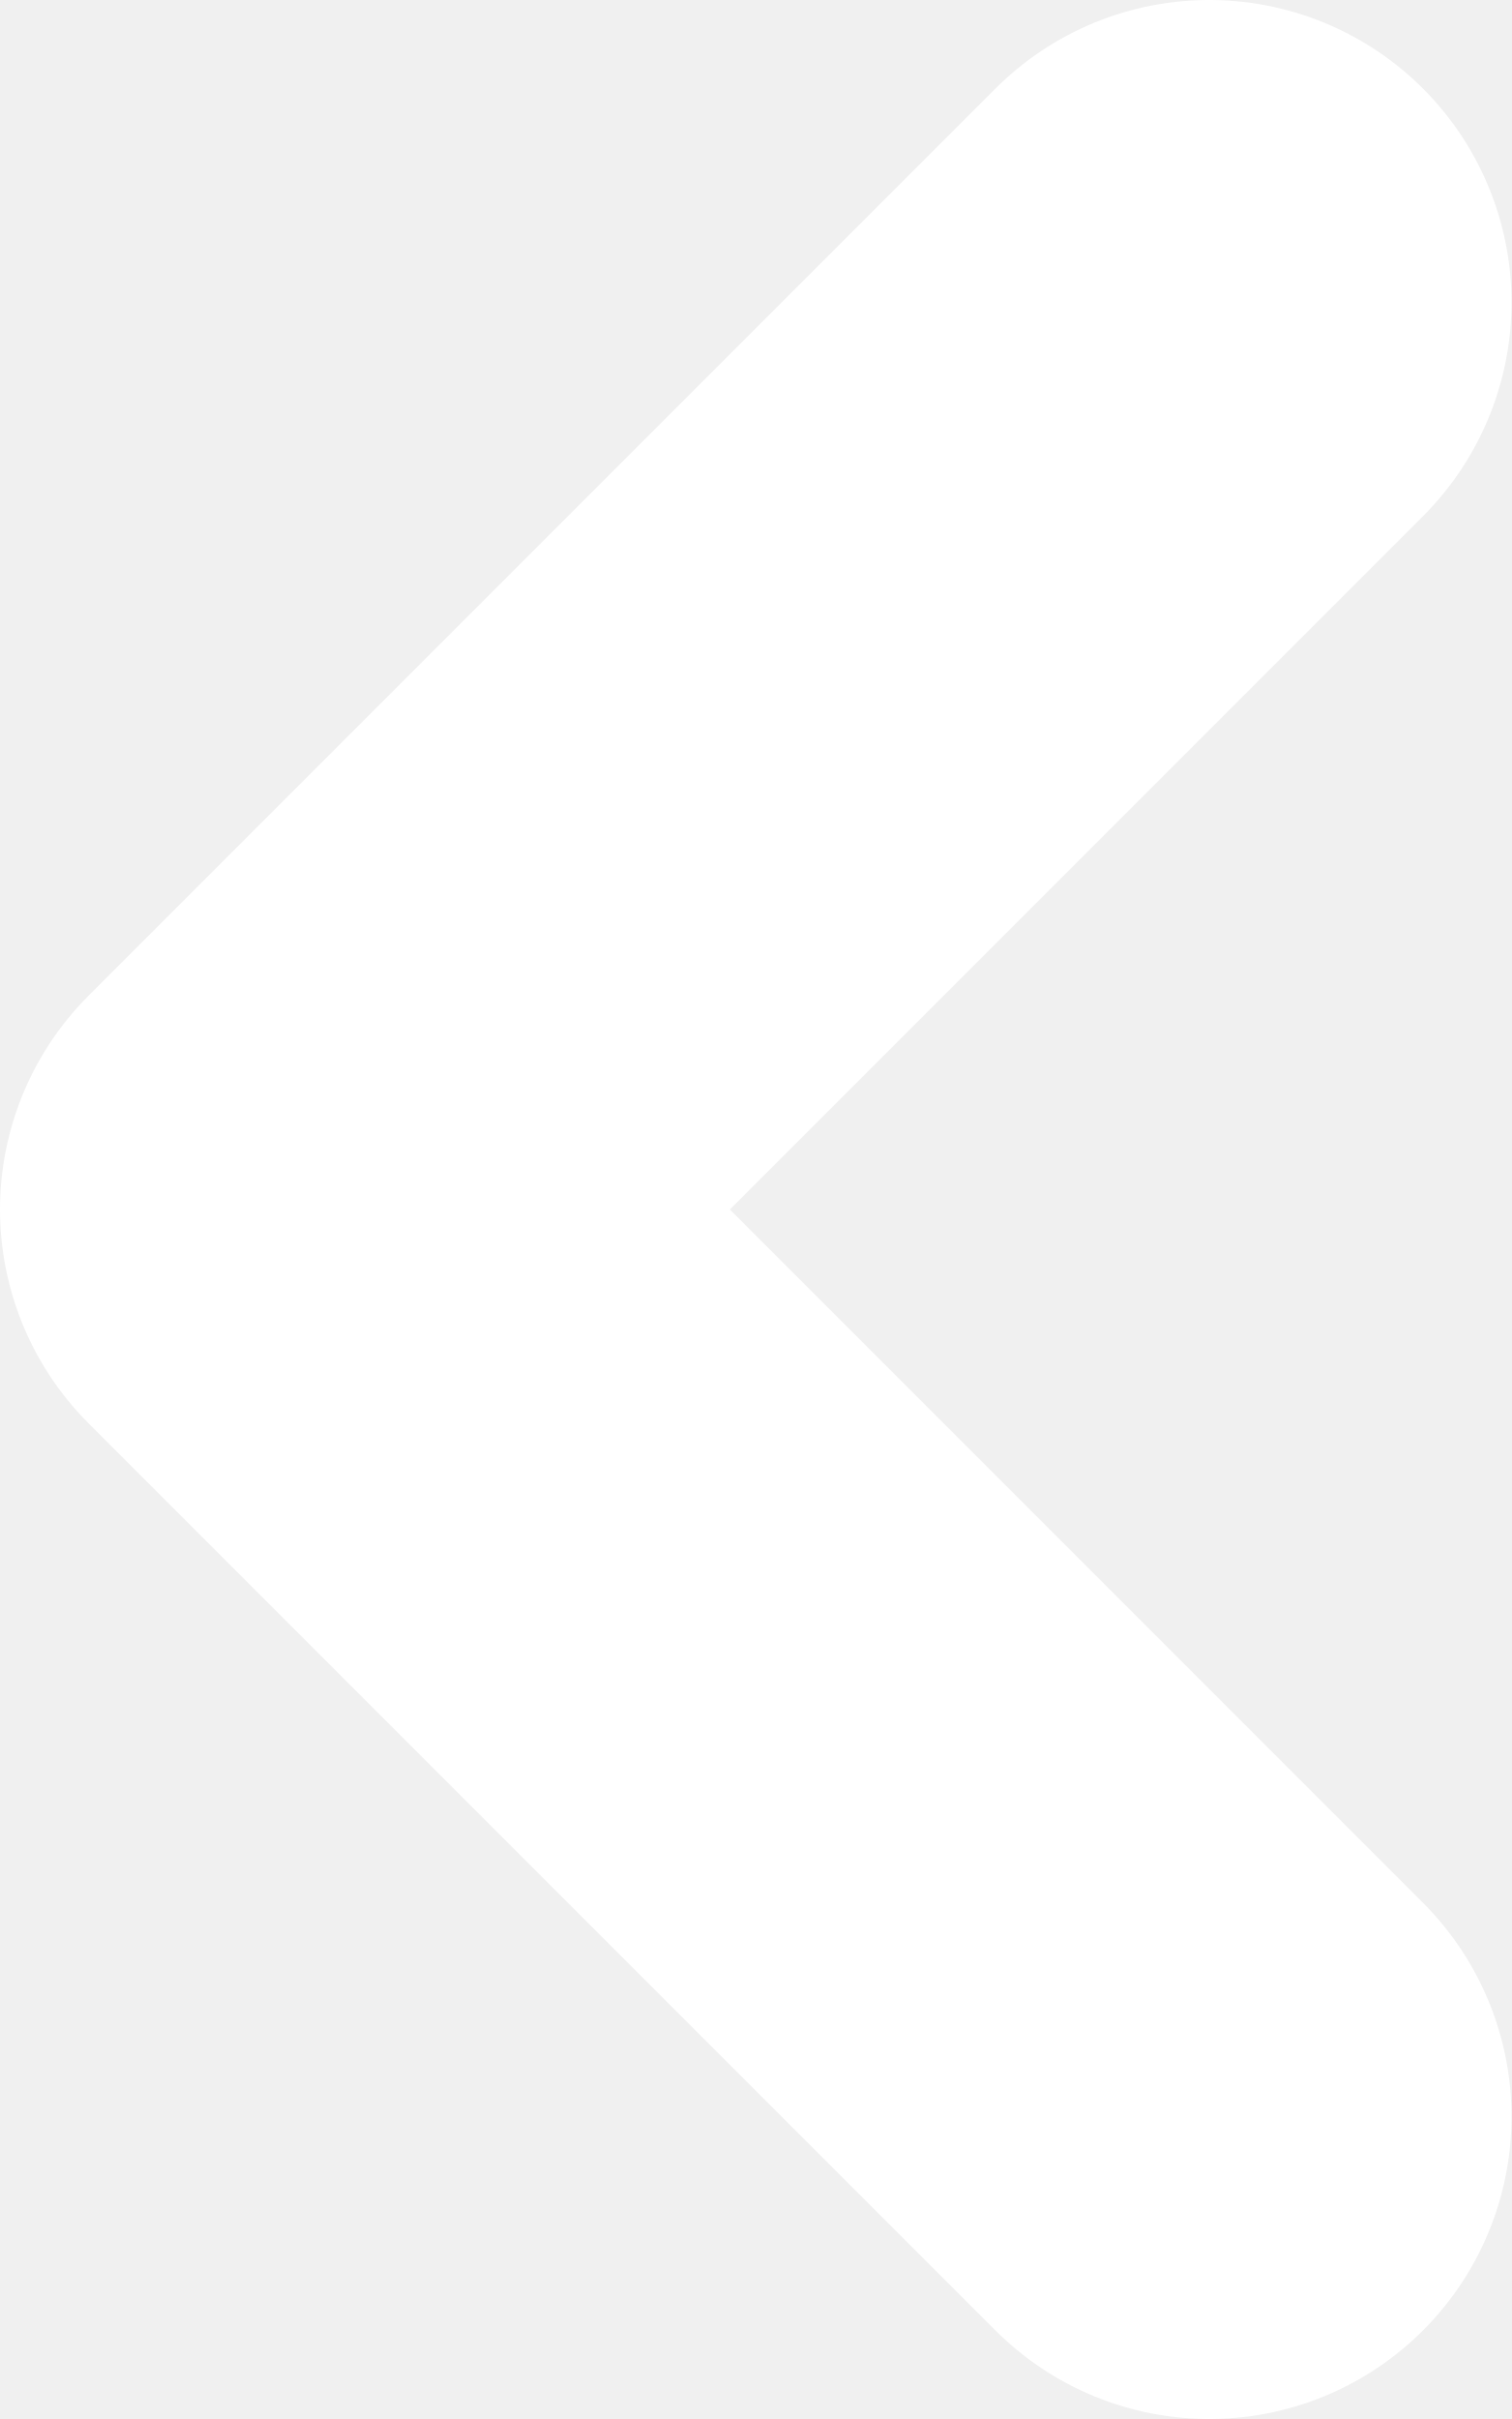
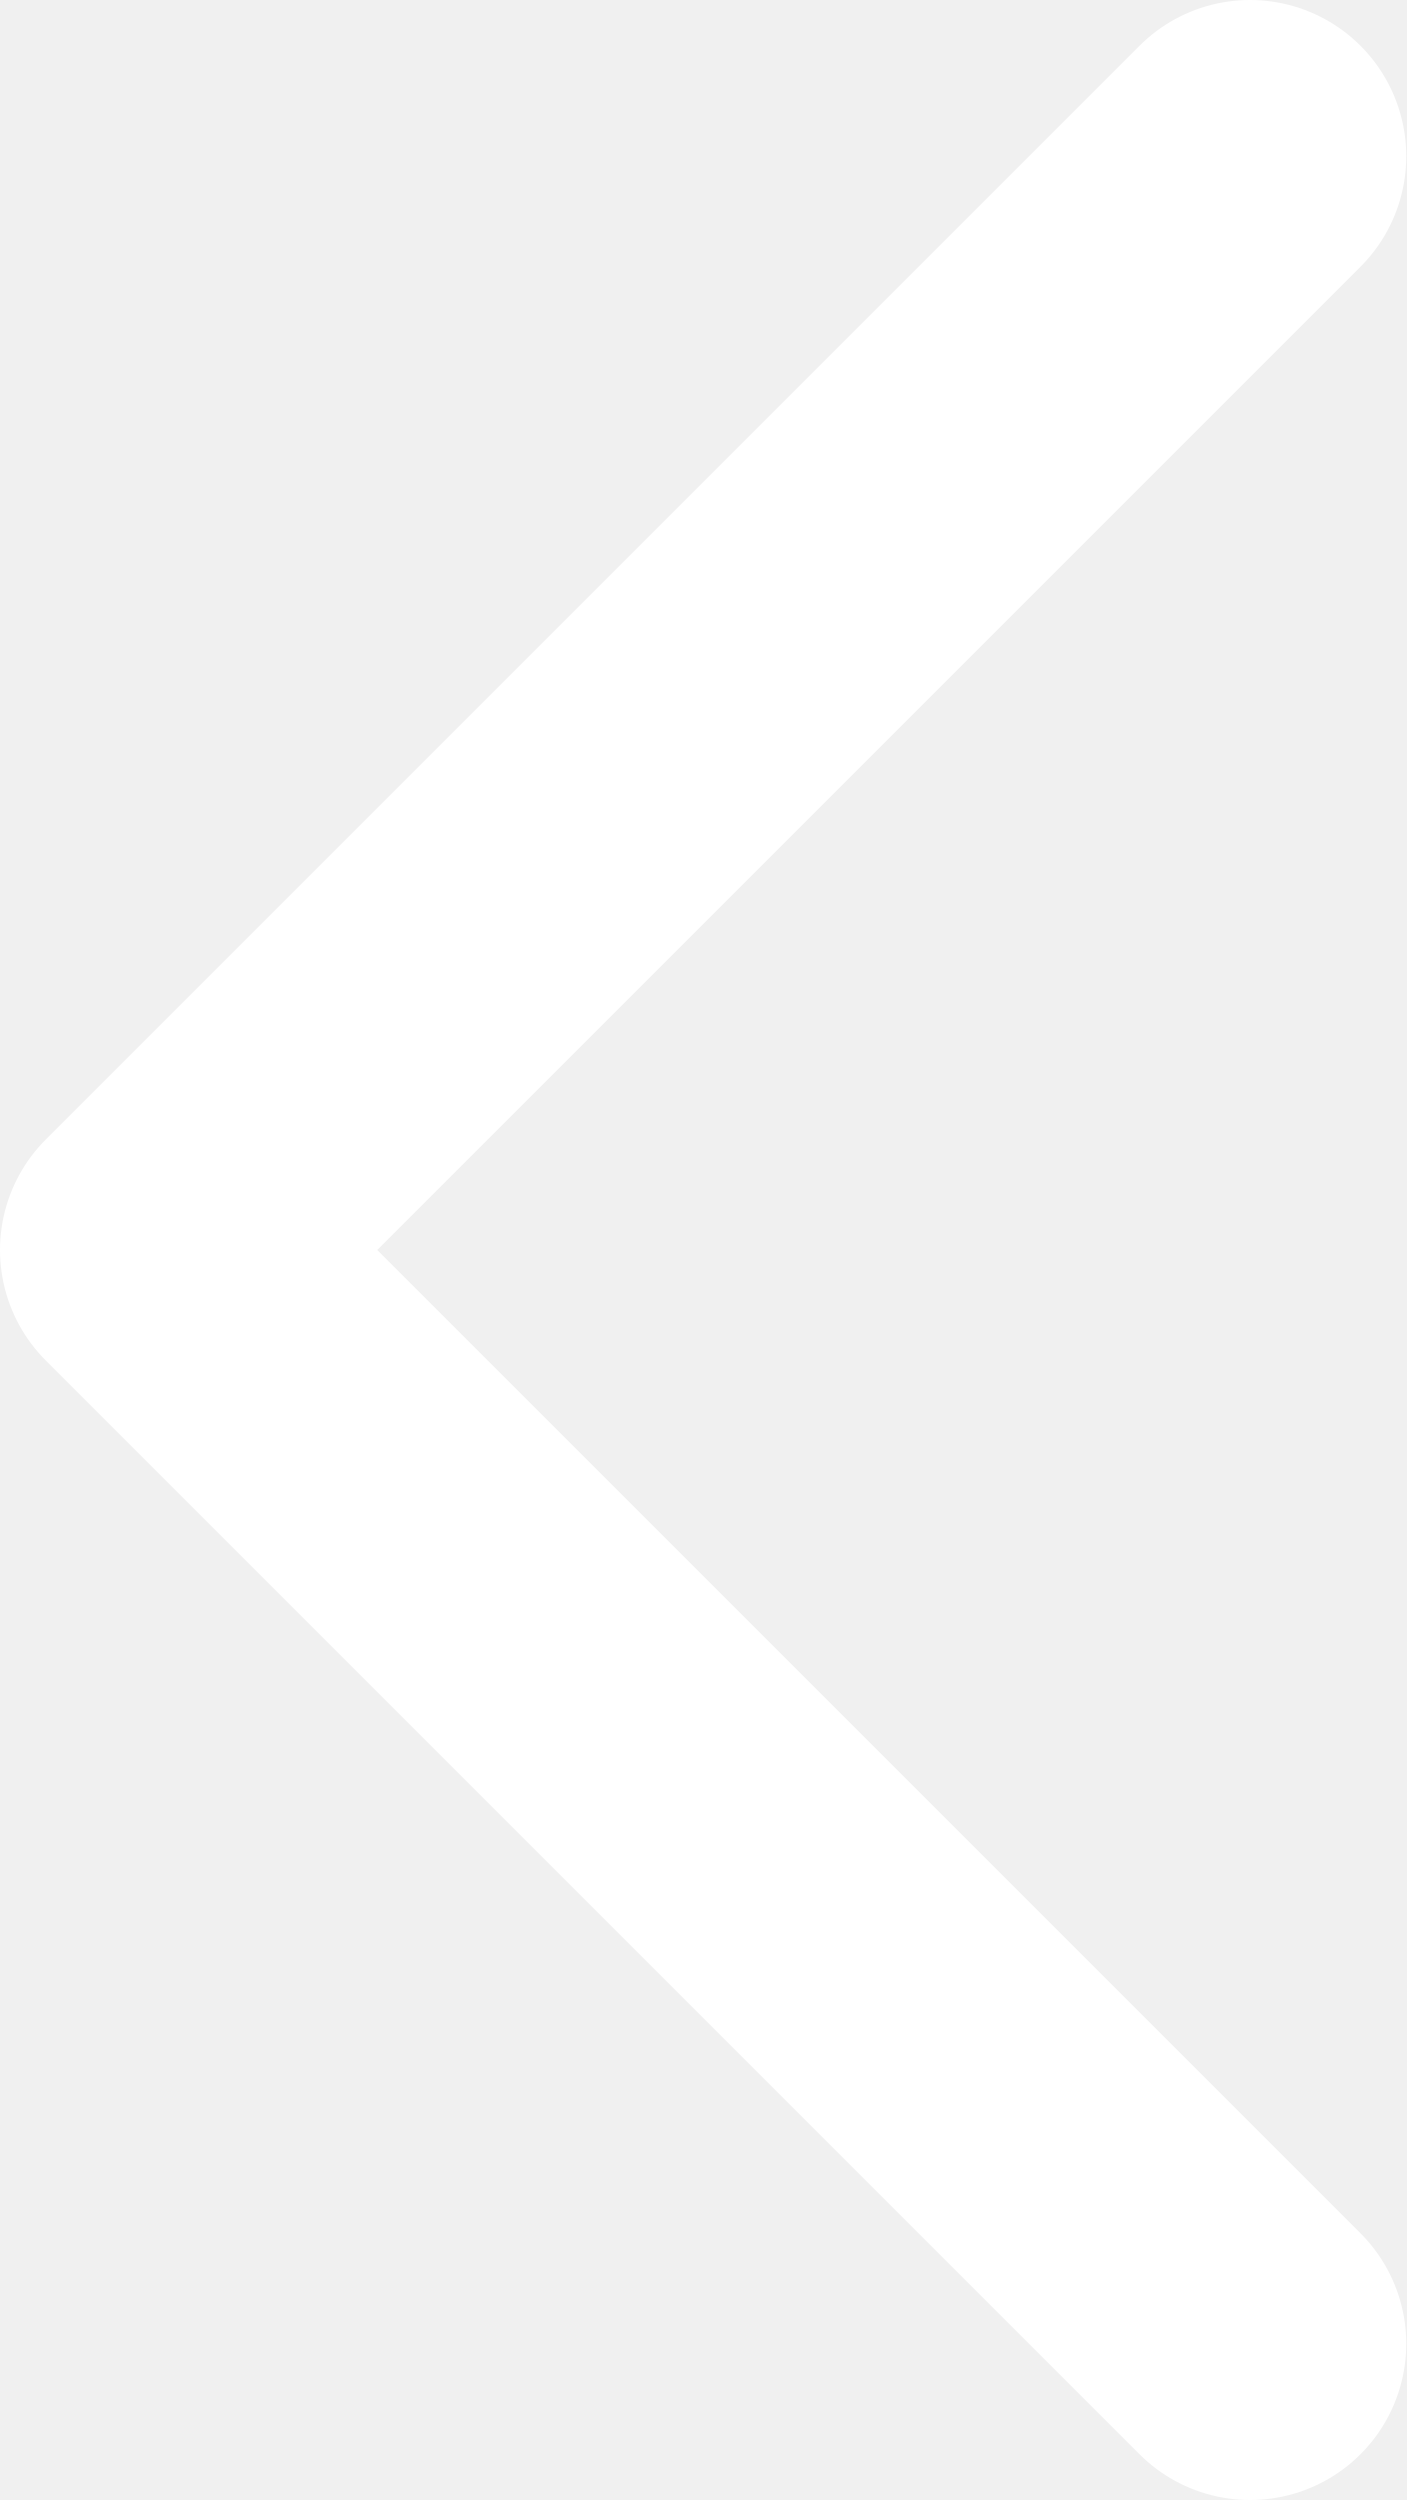
- <svg xmlns="http://www.w3.org/2000/svg" width="5" height="8" viewBox="0 0 5 8" fill="none">
-   <path d="M4 7L1 4L4 1" stroke="white" stroke-width="2" stroke-linecap="round" stroke-linejoin="round" />
+ <svg xmlns="http://www.w3.org/2000/svg" width="9" height="16" viewBox="0 0 9 16" fill="none">
+   <path d="M8 15L1 8L8 1" stroke="white" stroke-width="2" stroke-linecap="round" stroke-linejoin="round" />
</svg>
